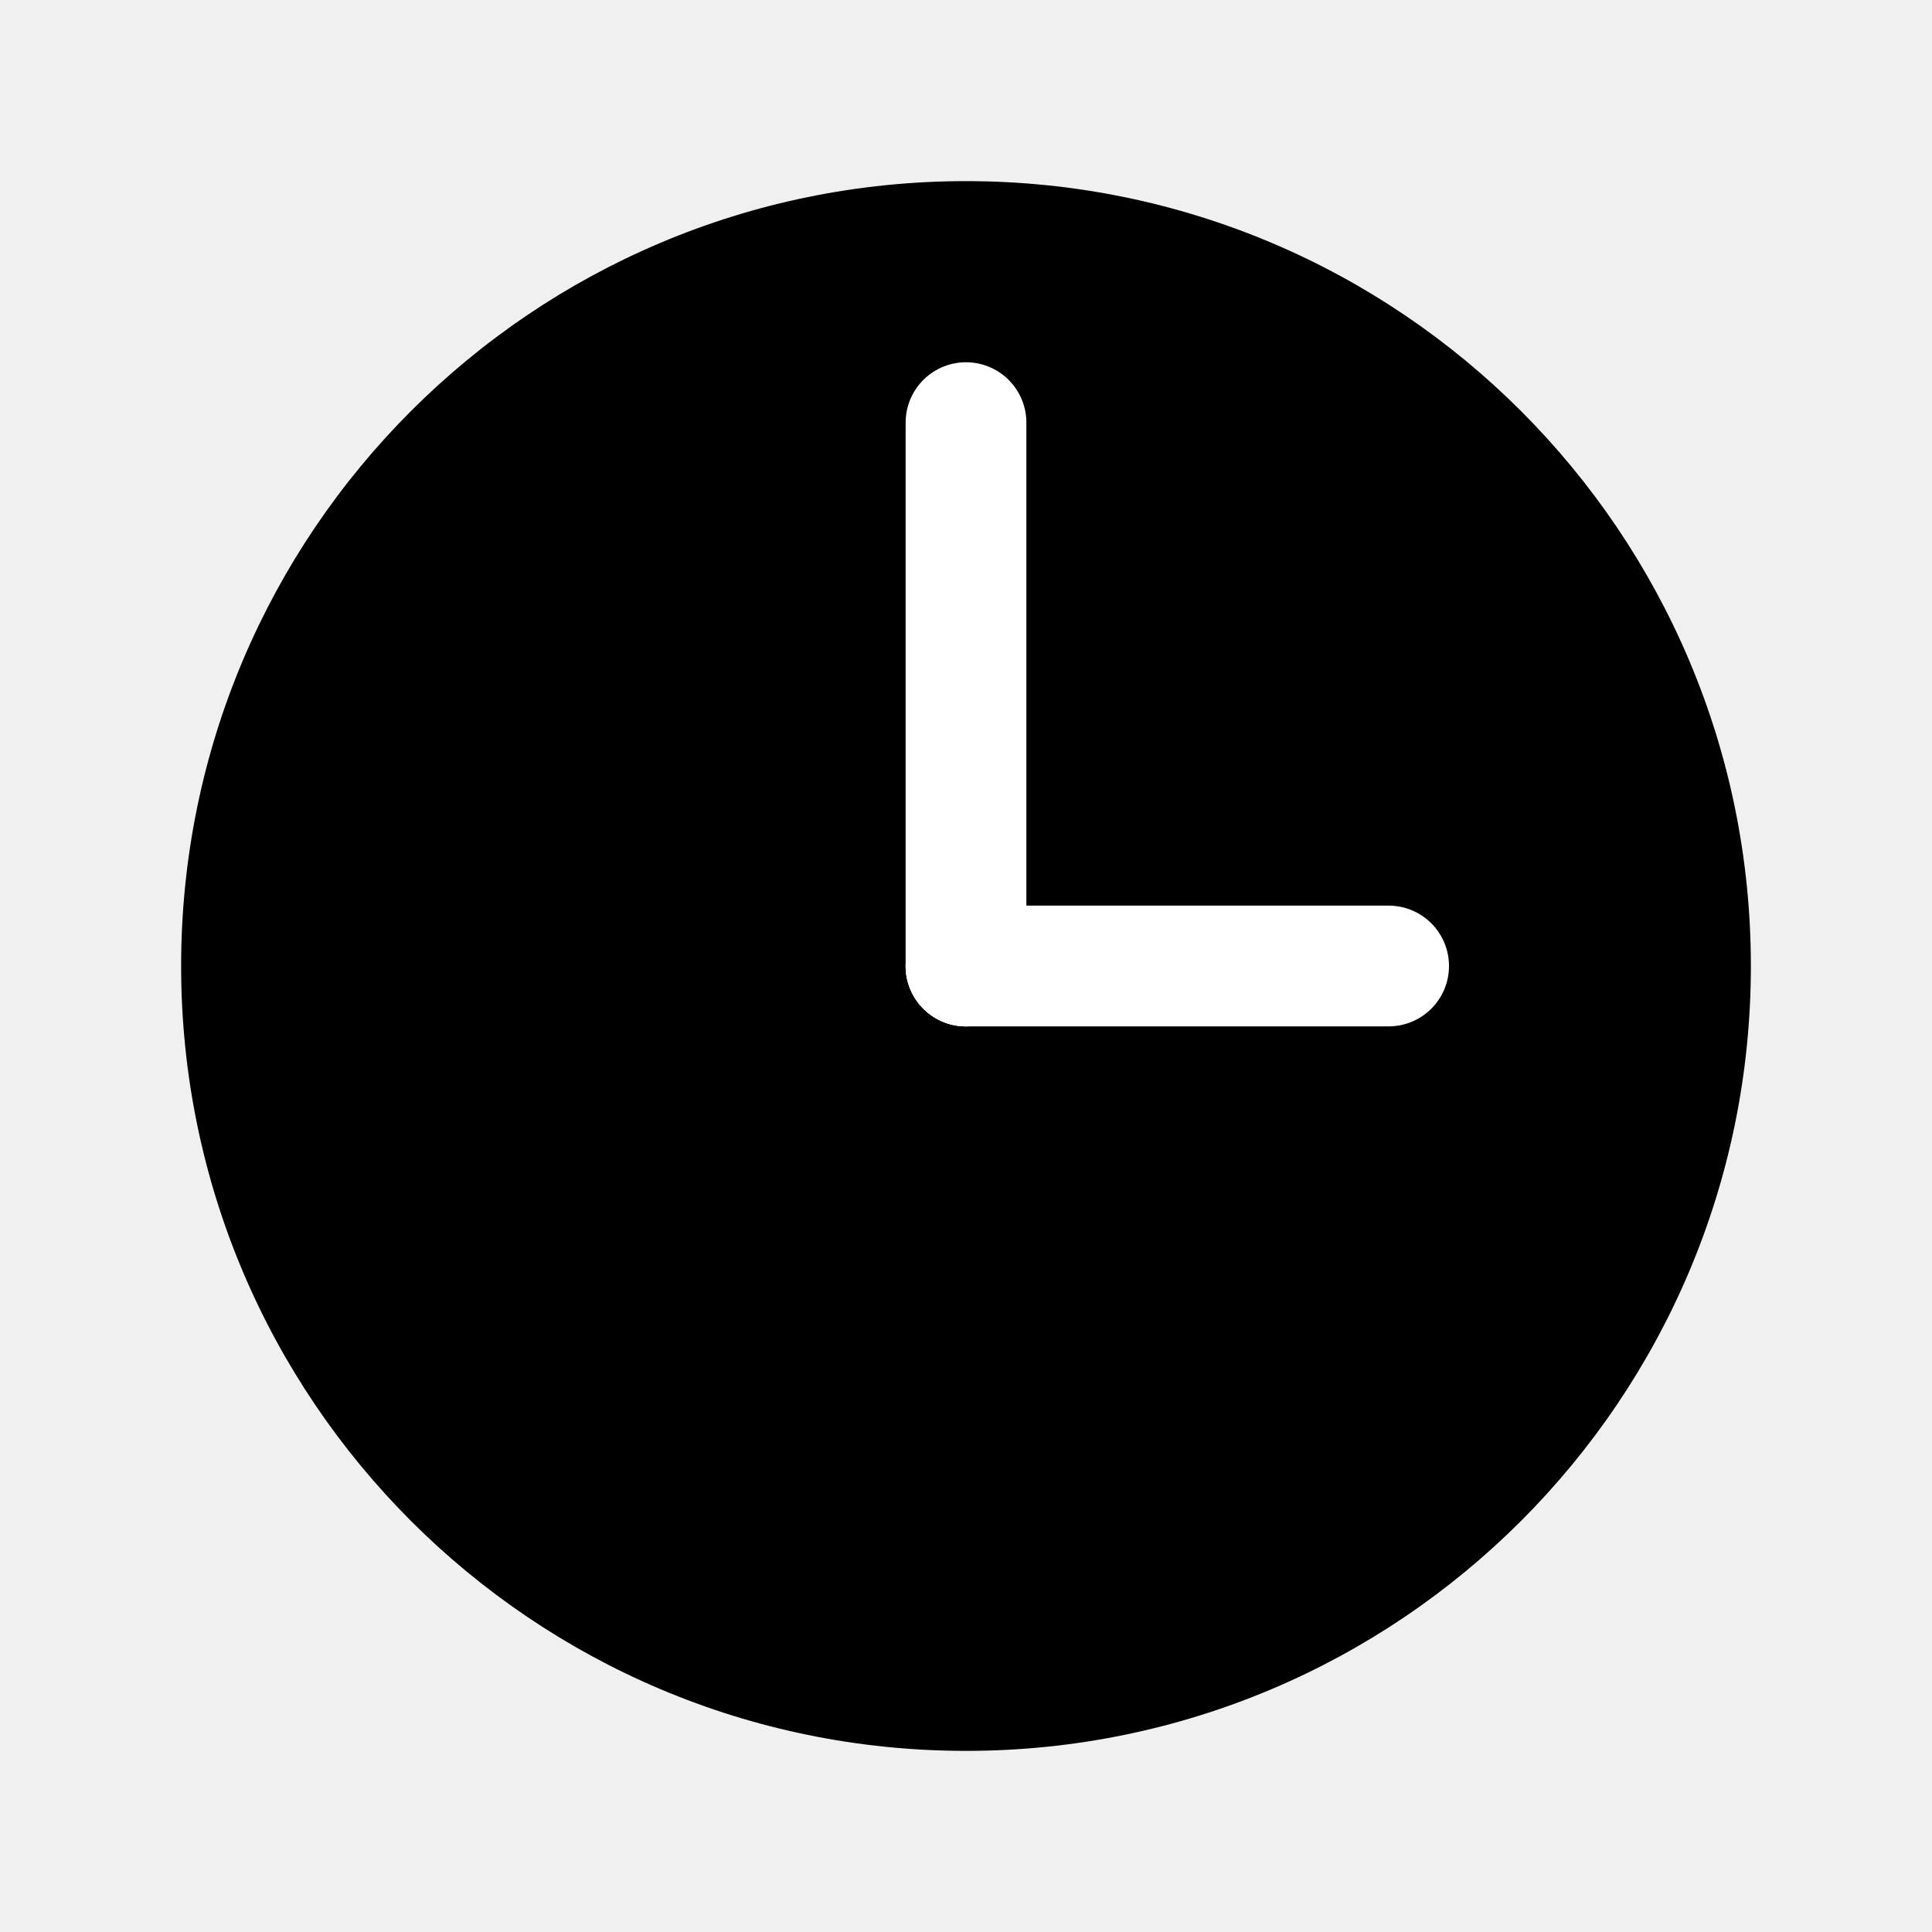
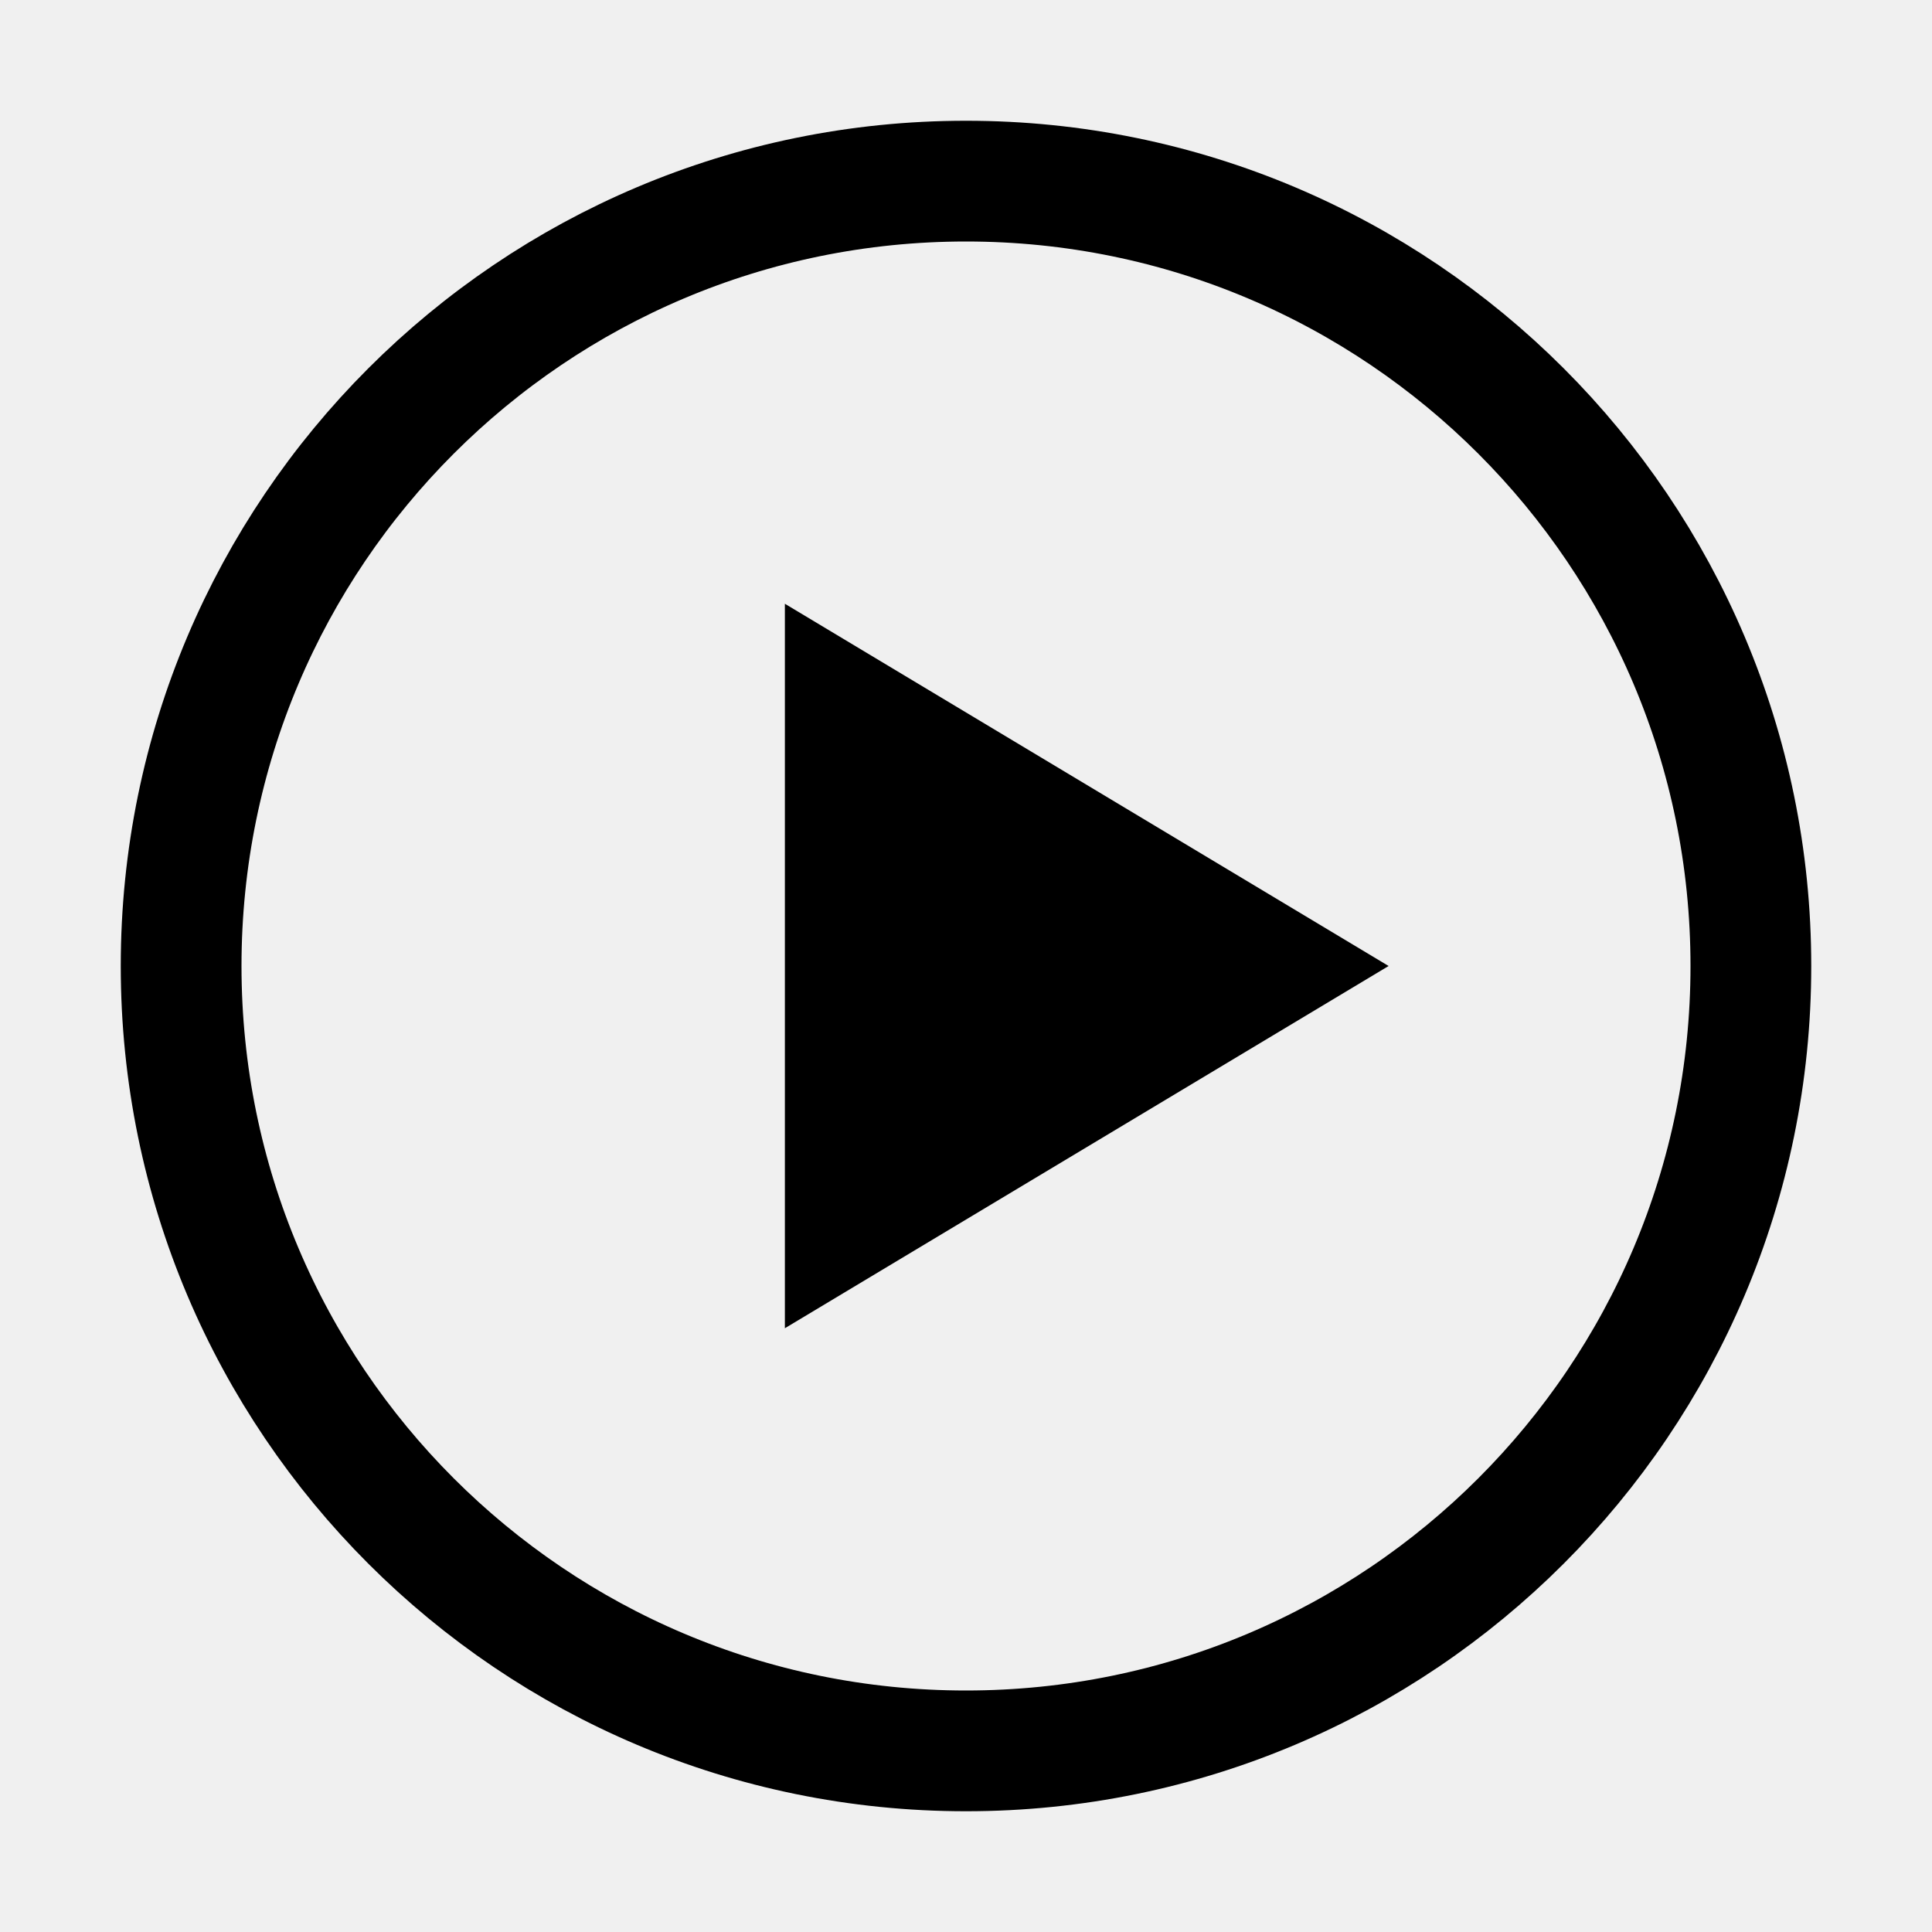
<svg xmlns="http://www.w3.org/2000/svg" viewBox="0 0 64 64" width="64" height="64">
-   <circle cx="32" cy="32" r="26" fill="currentColor" />
-   <line x1="32" y1="32" x2="32" y2="14" stroke="#ffffff" stroke-width="4" stroke-linecap="round" />
-   <line x1="32" y1="32" x2="46" y2="32" stroke="#ffffff" stroke-width="4" stroke-linecap="round" />
-   <circle cx="32" cy="32" r="2" fill="#ffffff" />
+   <circle cx="32" cy="32" r="26" fill="none" stroke="currentColor" stroke-width="4" />
+   <polygon points="26,20 26,44 46,32" fill="currentColor" />
</svg>
